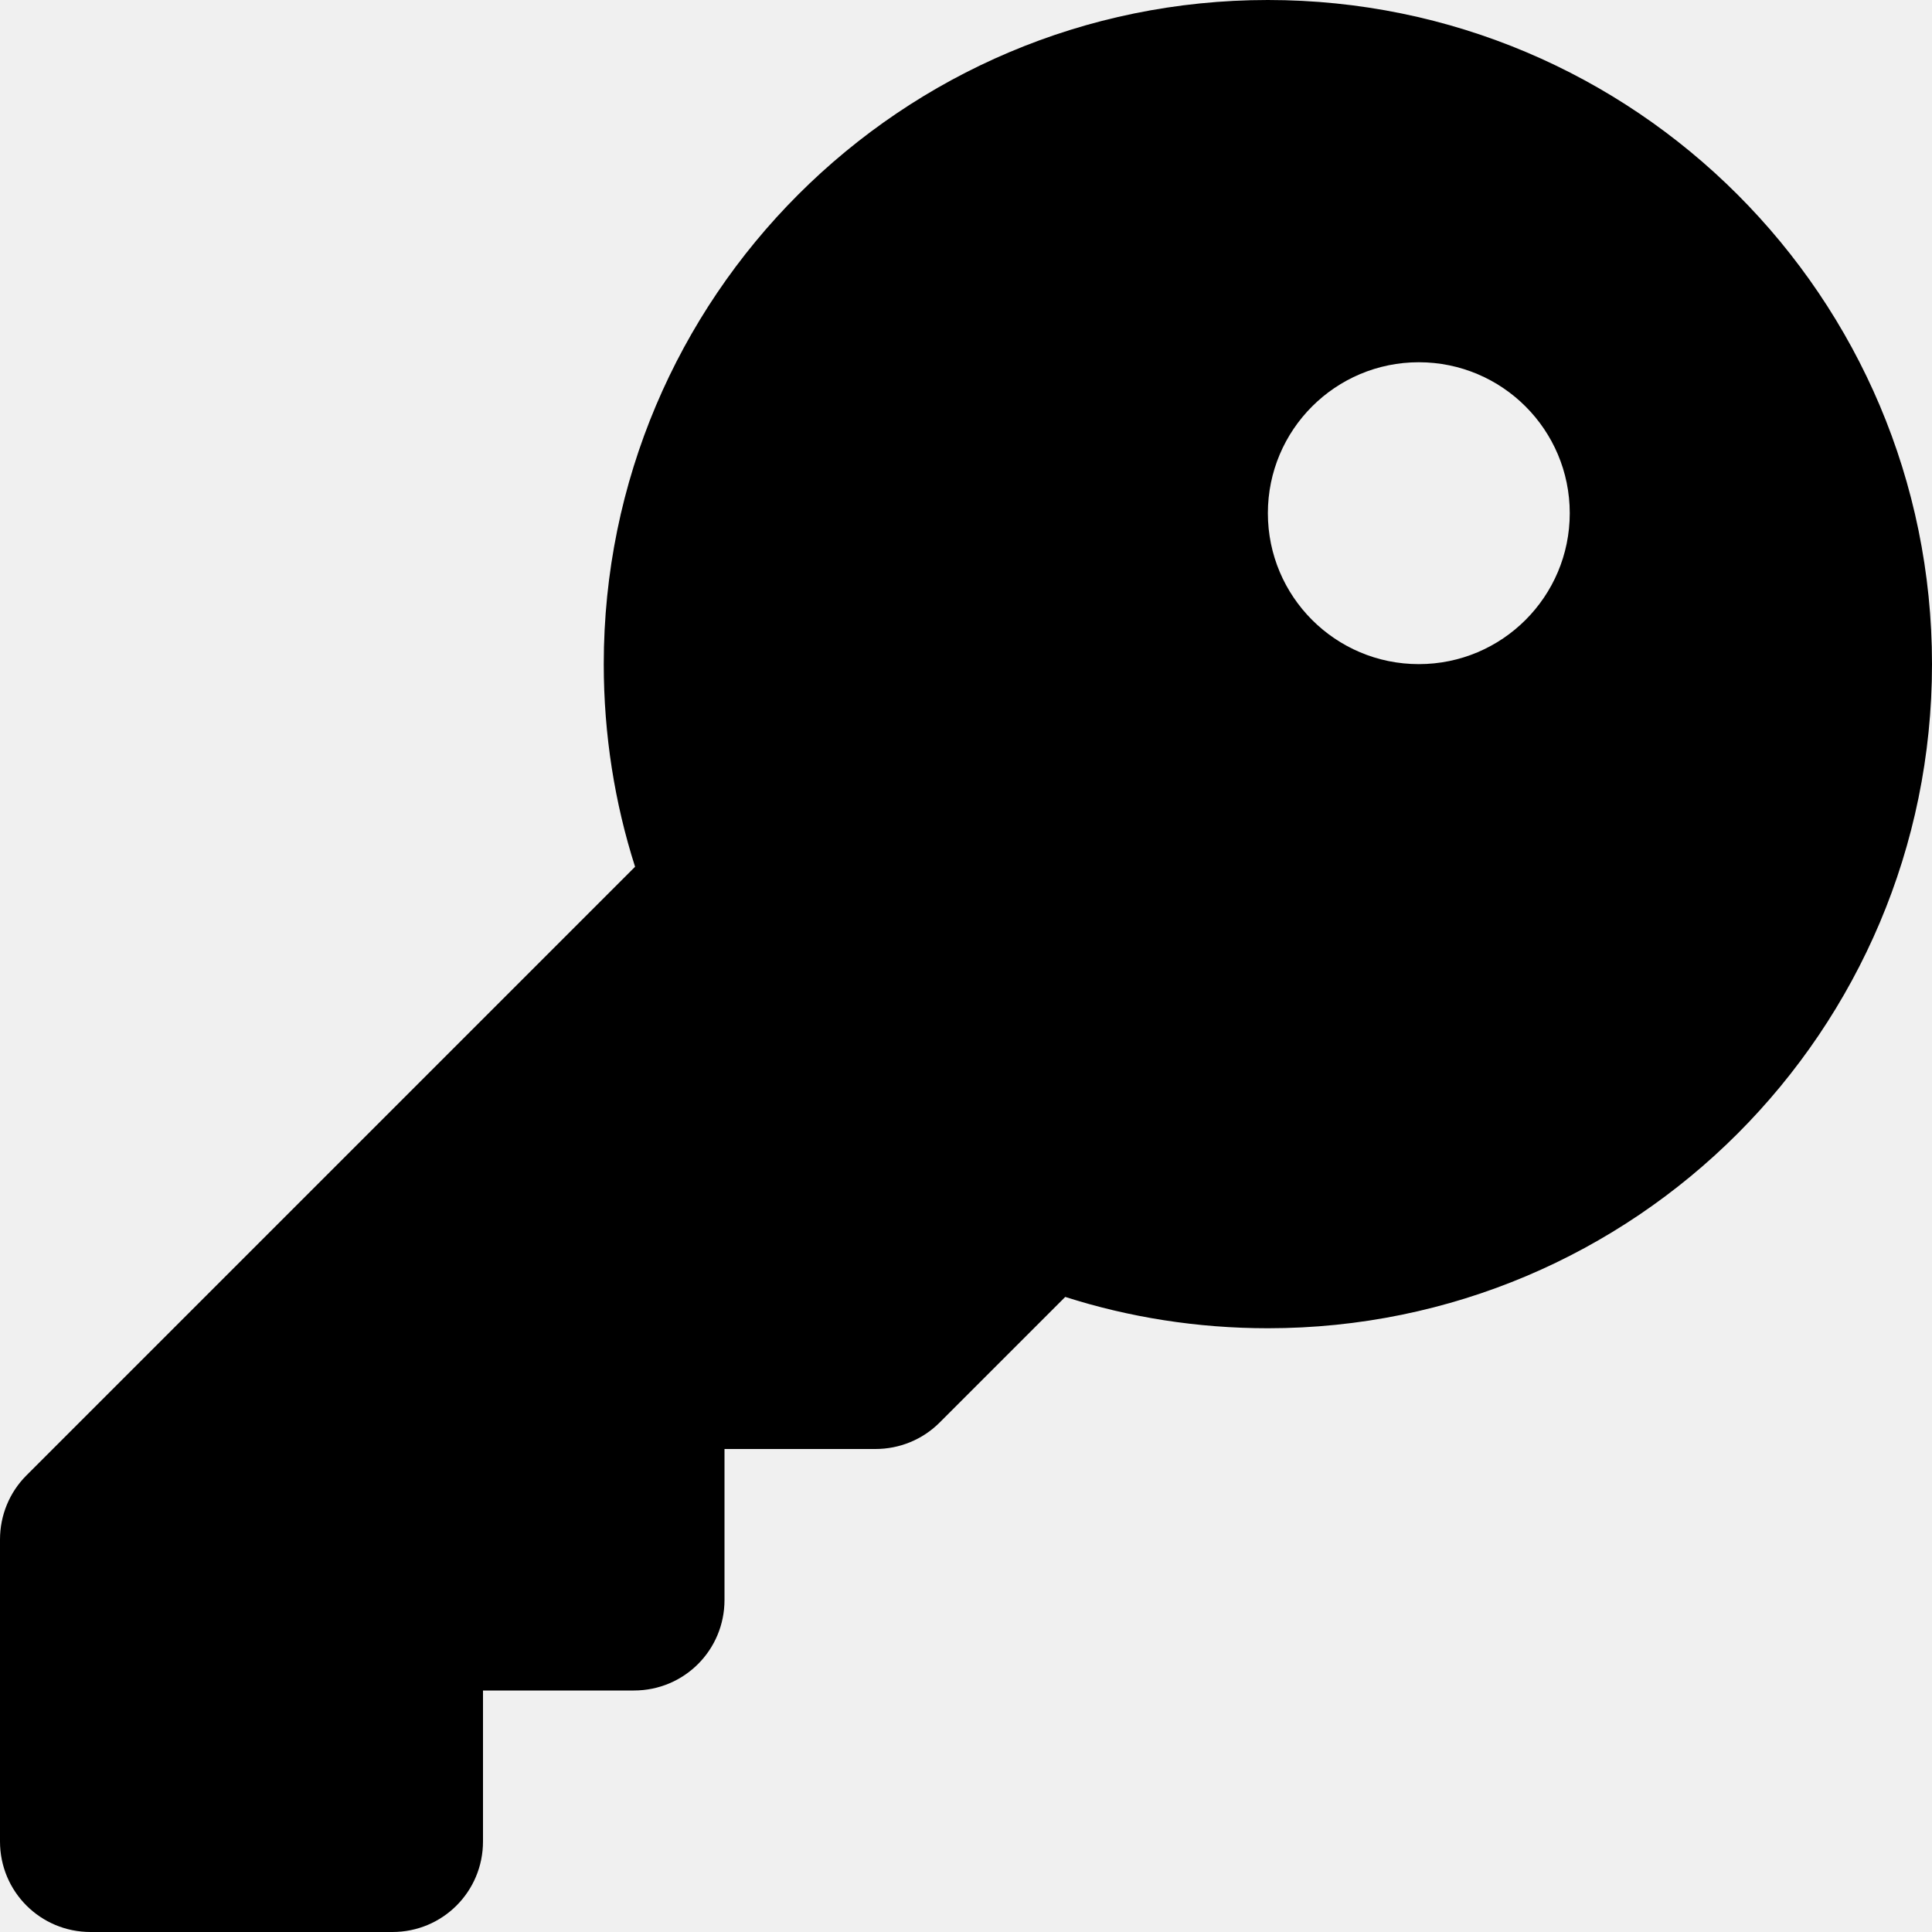
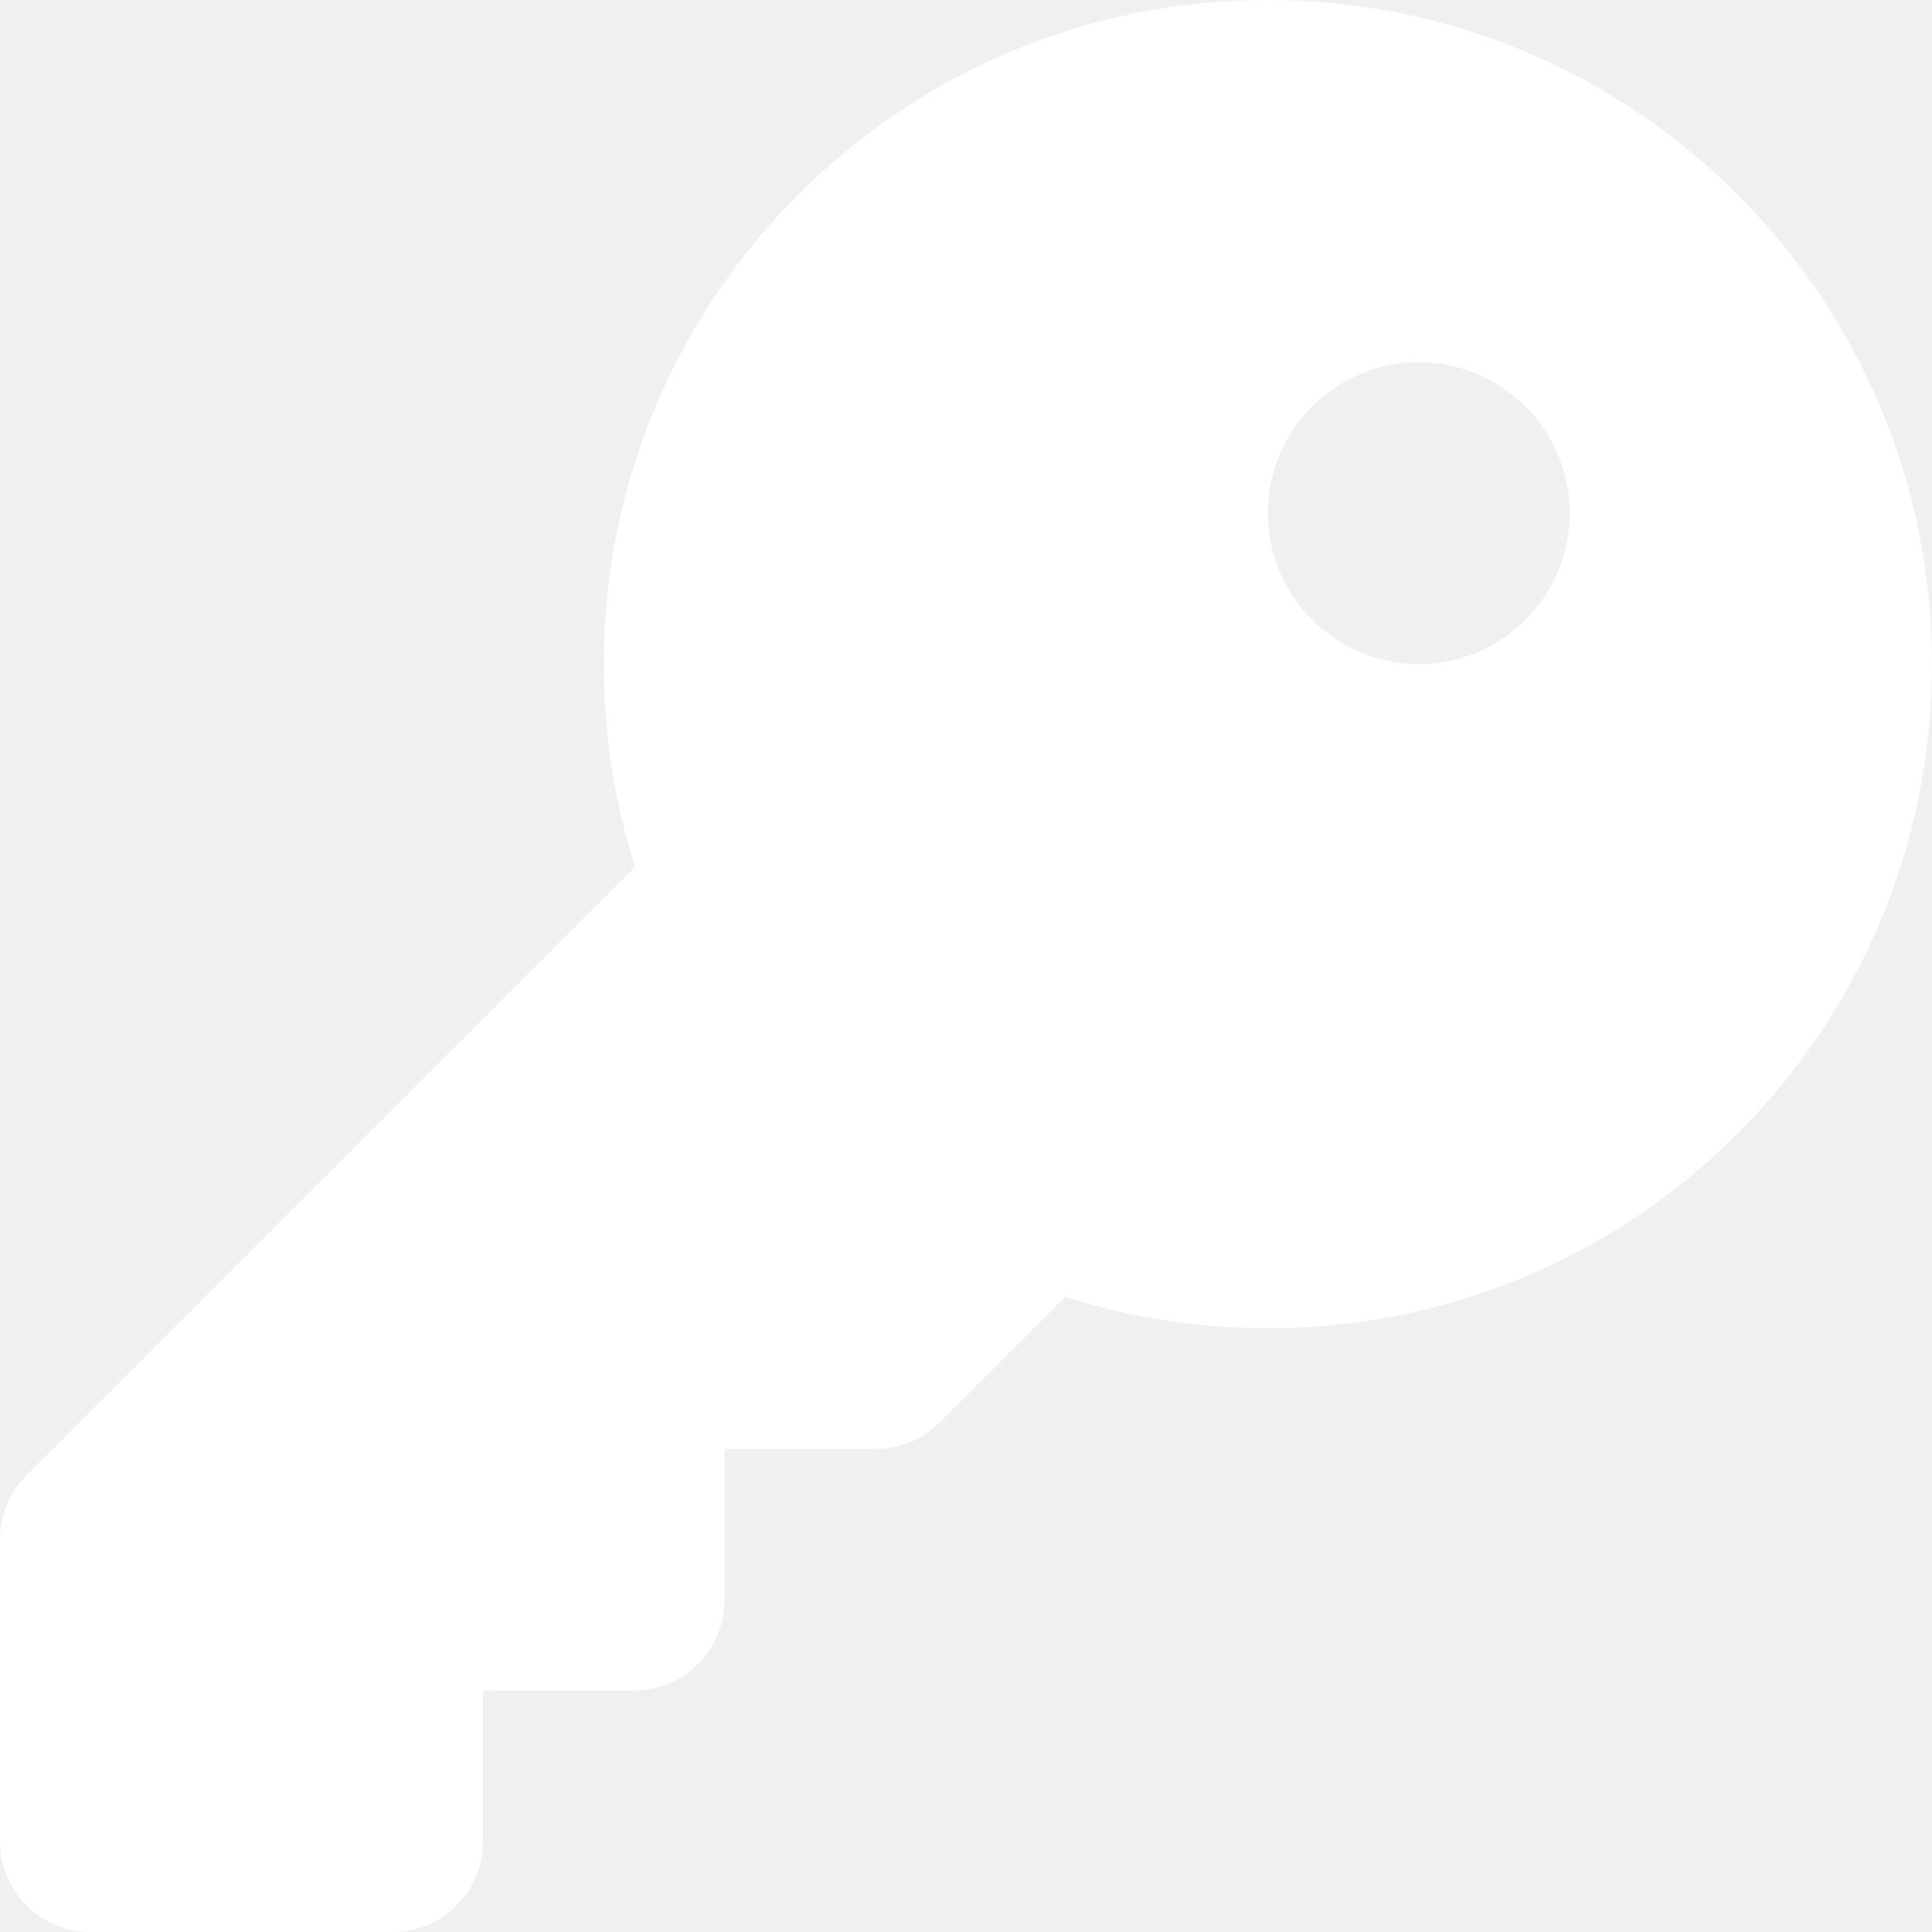
<svg xmlns="http://www.w3.org/2000/svg" viewBox="0 0 512 512">
-   <path fill="currentColor" d="M336 352c97.2 0 176-78.8 176-176S433.2 0 336 0 160 78.8 160 176c0 18.7 2.9 36.8 8.3 53.7L7 391c-4.5 4.5-7 10.6-7 17l0 80c0 13.3 10.7 24 24 24l80 0c13.3 0 24-10.7 24-24l0-40 40 0c13.3 0 24-10.7 24-24l0-40 40 0c6.4 0 12.5-2.5 17-7l33.3-33.3c16.9 5.4 35 8.3 53.7 8.3zM376 96a40 40 0 1 1 0 80 40 40 0 1 1 0-80z" />
+   <path fill="#ffffff" d="M336 352c97.2 0 176-78.8 176-176S433.2 0 336 0 160 78.8 160 176c0 18.7 2.9 36.8 8.3 53.7L7 391c-4.5 4.5-7 10.6-7 17l0 80c0 13.3 10.7 24 24 24l80 0c13.3 0 24-10.7 24-24l0-40 40 0c13.3 0 24-10.7 24-24l0-40 40 0c6.4 0 12.5-2.5 17-7l33.3-33.3c16.9 5.4 35 8.3 53.7 8.3zM376 96a40 40 0 1 1 0 80 40 40 0 1 1 0-80z" />
</svg>
